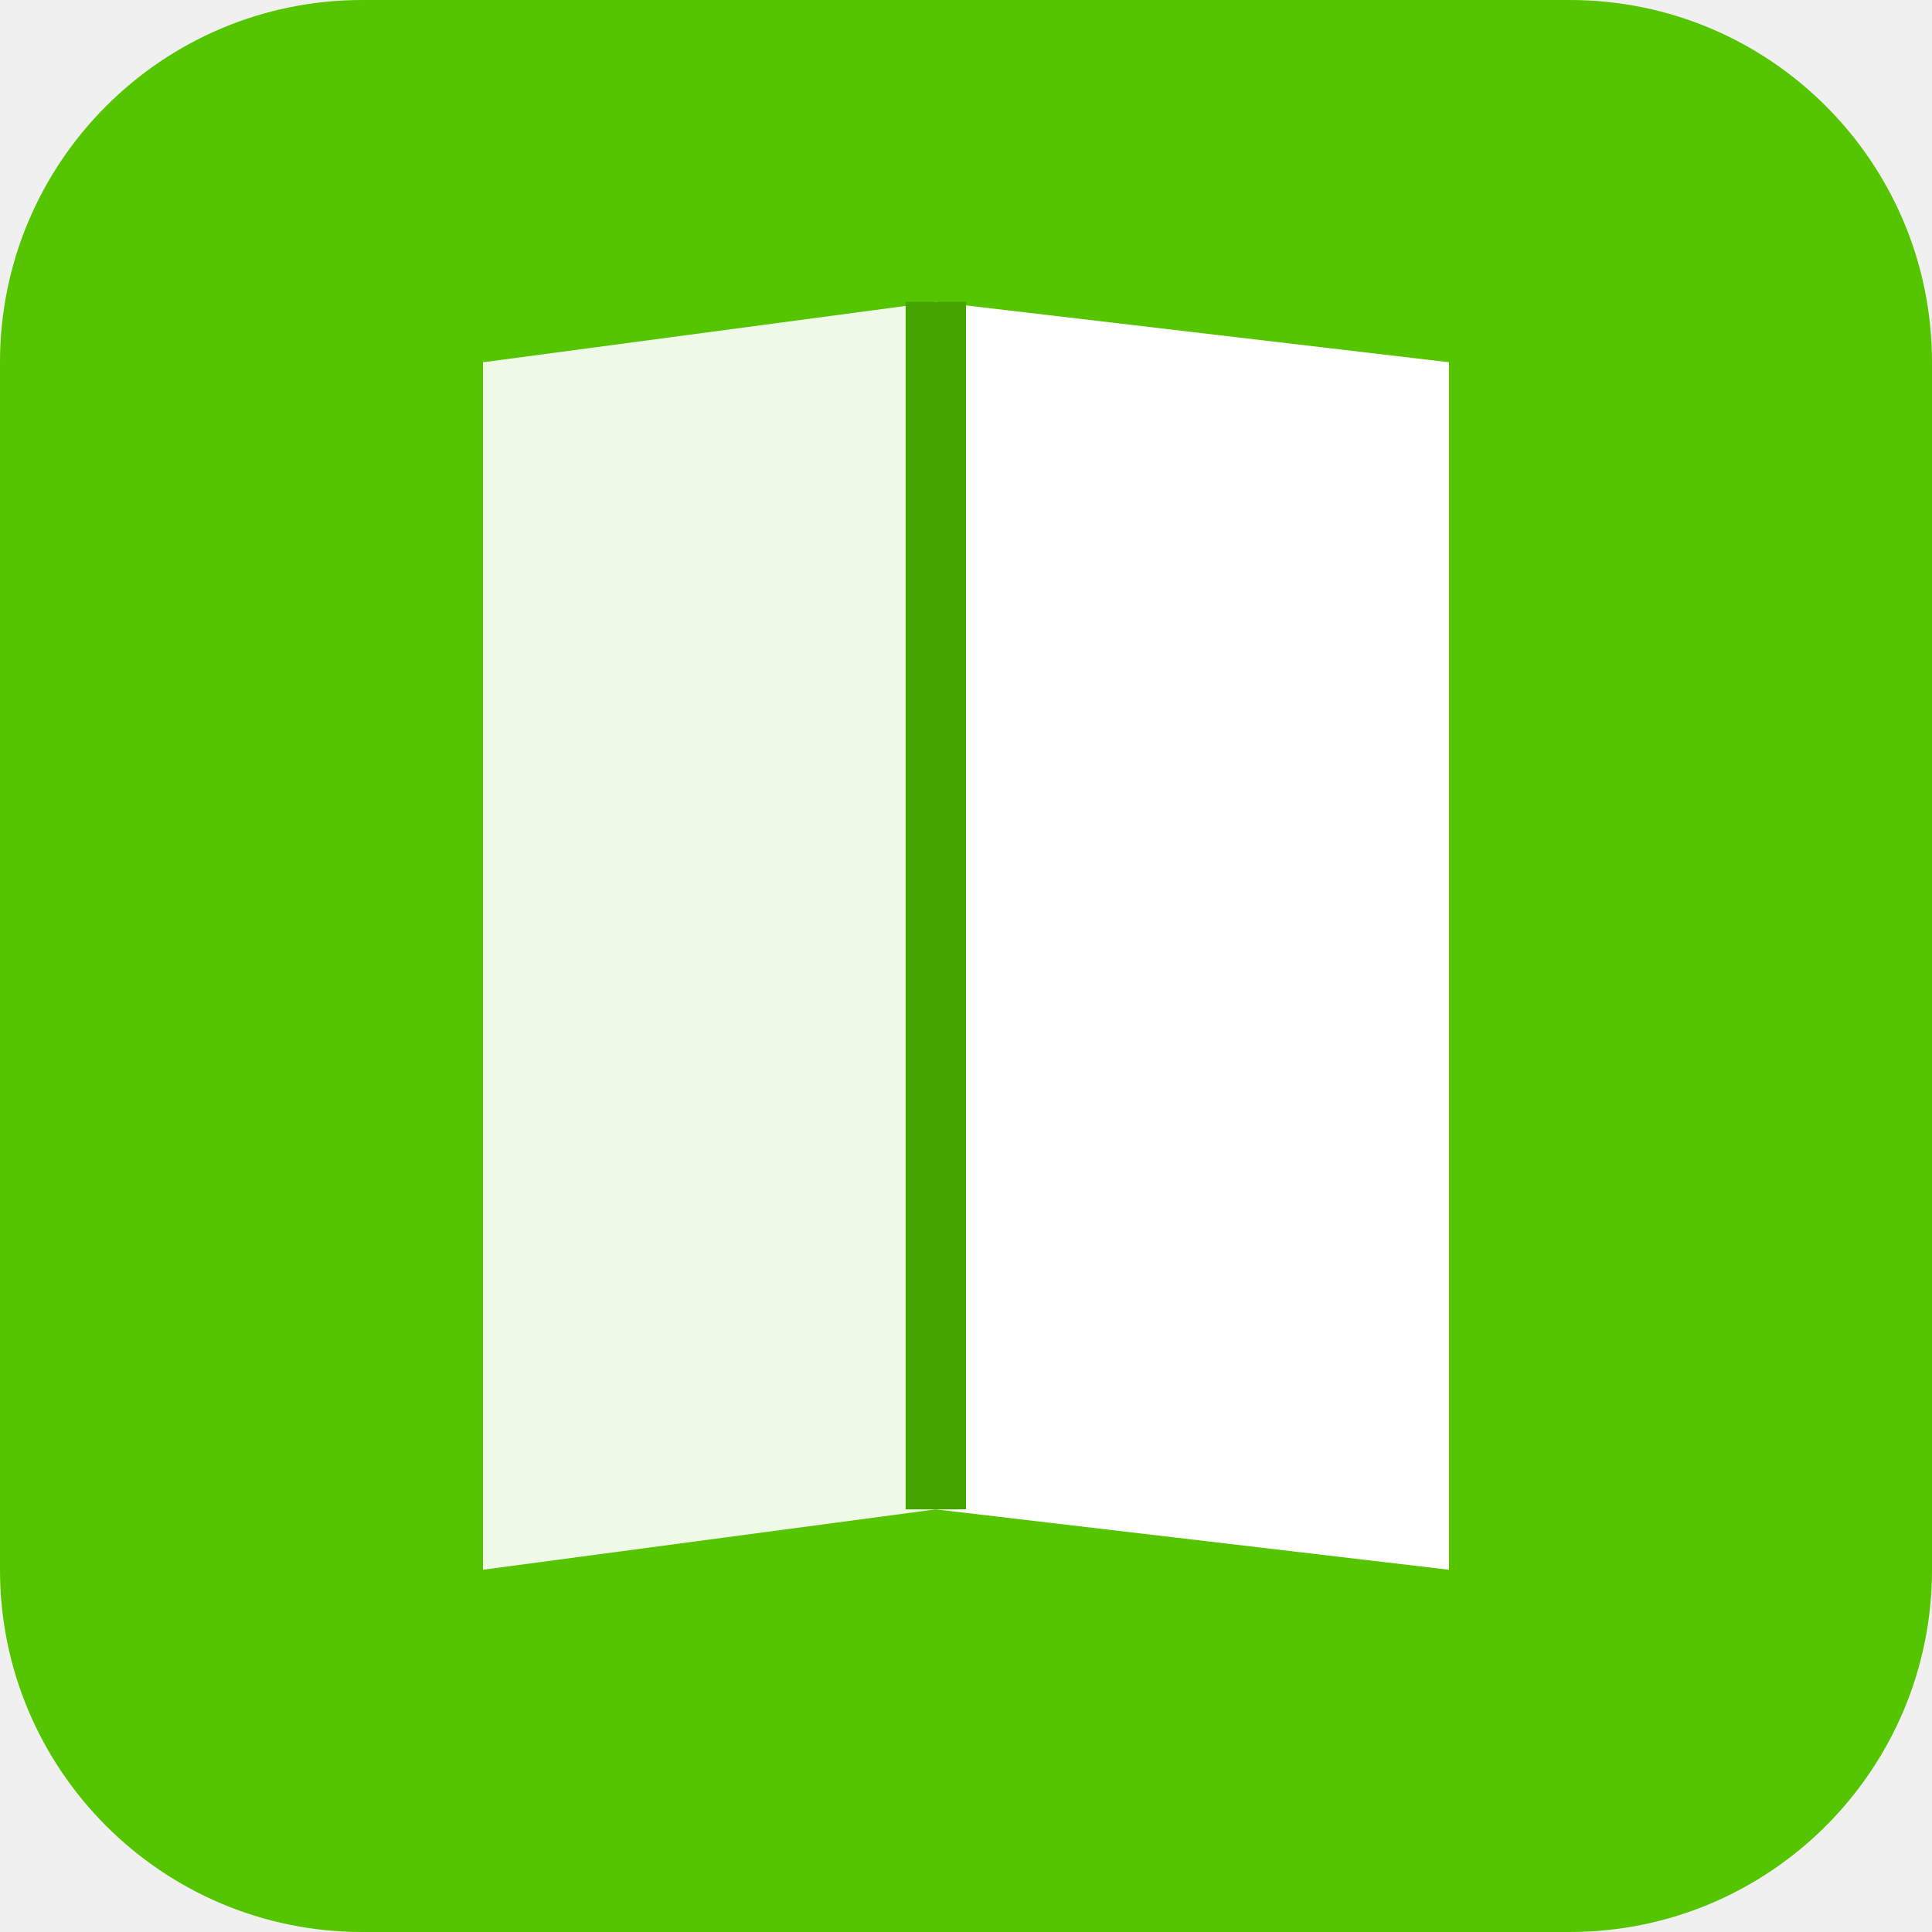
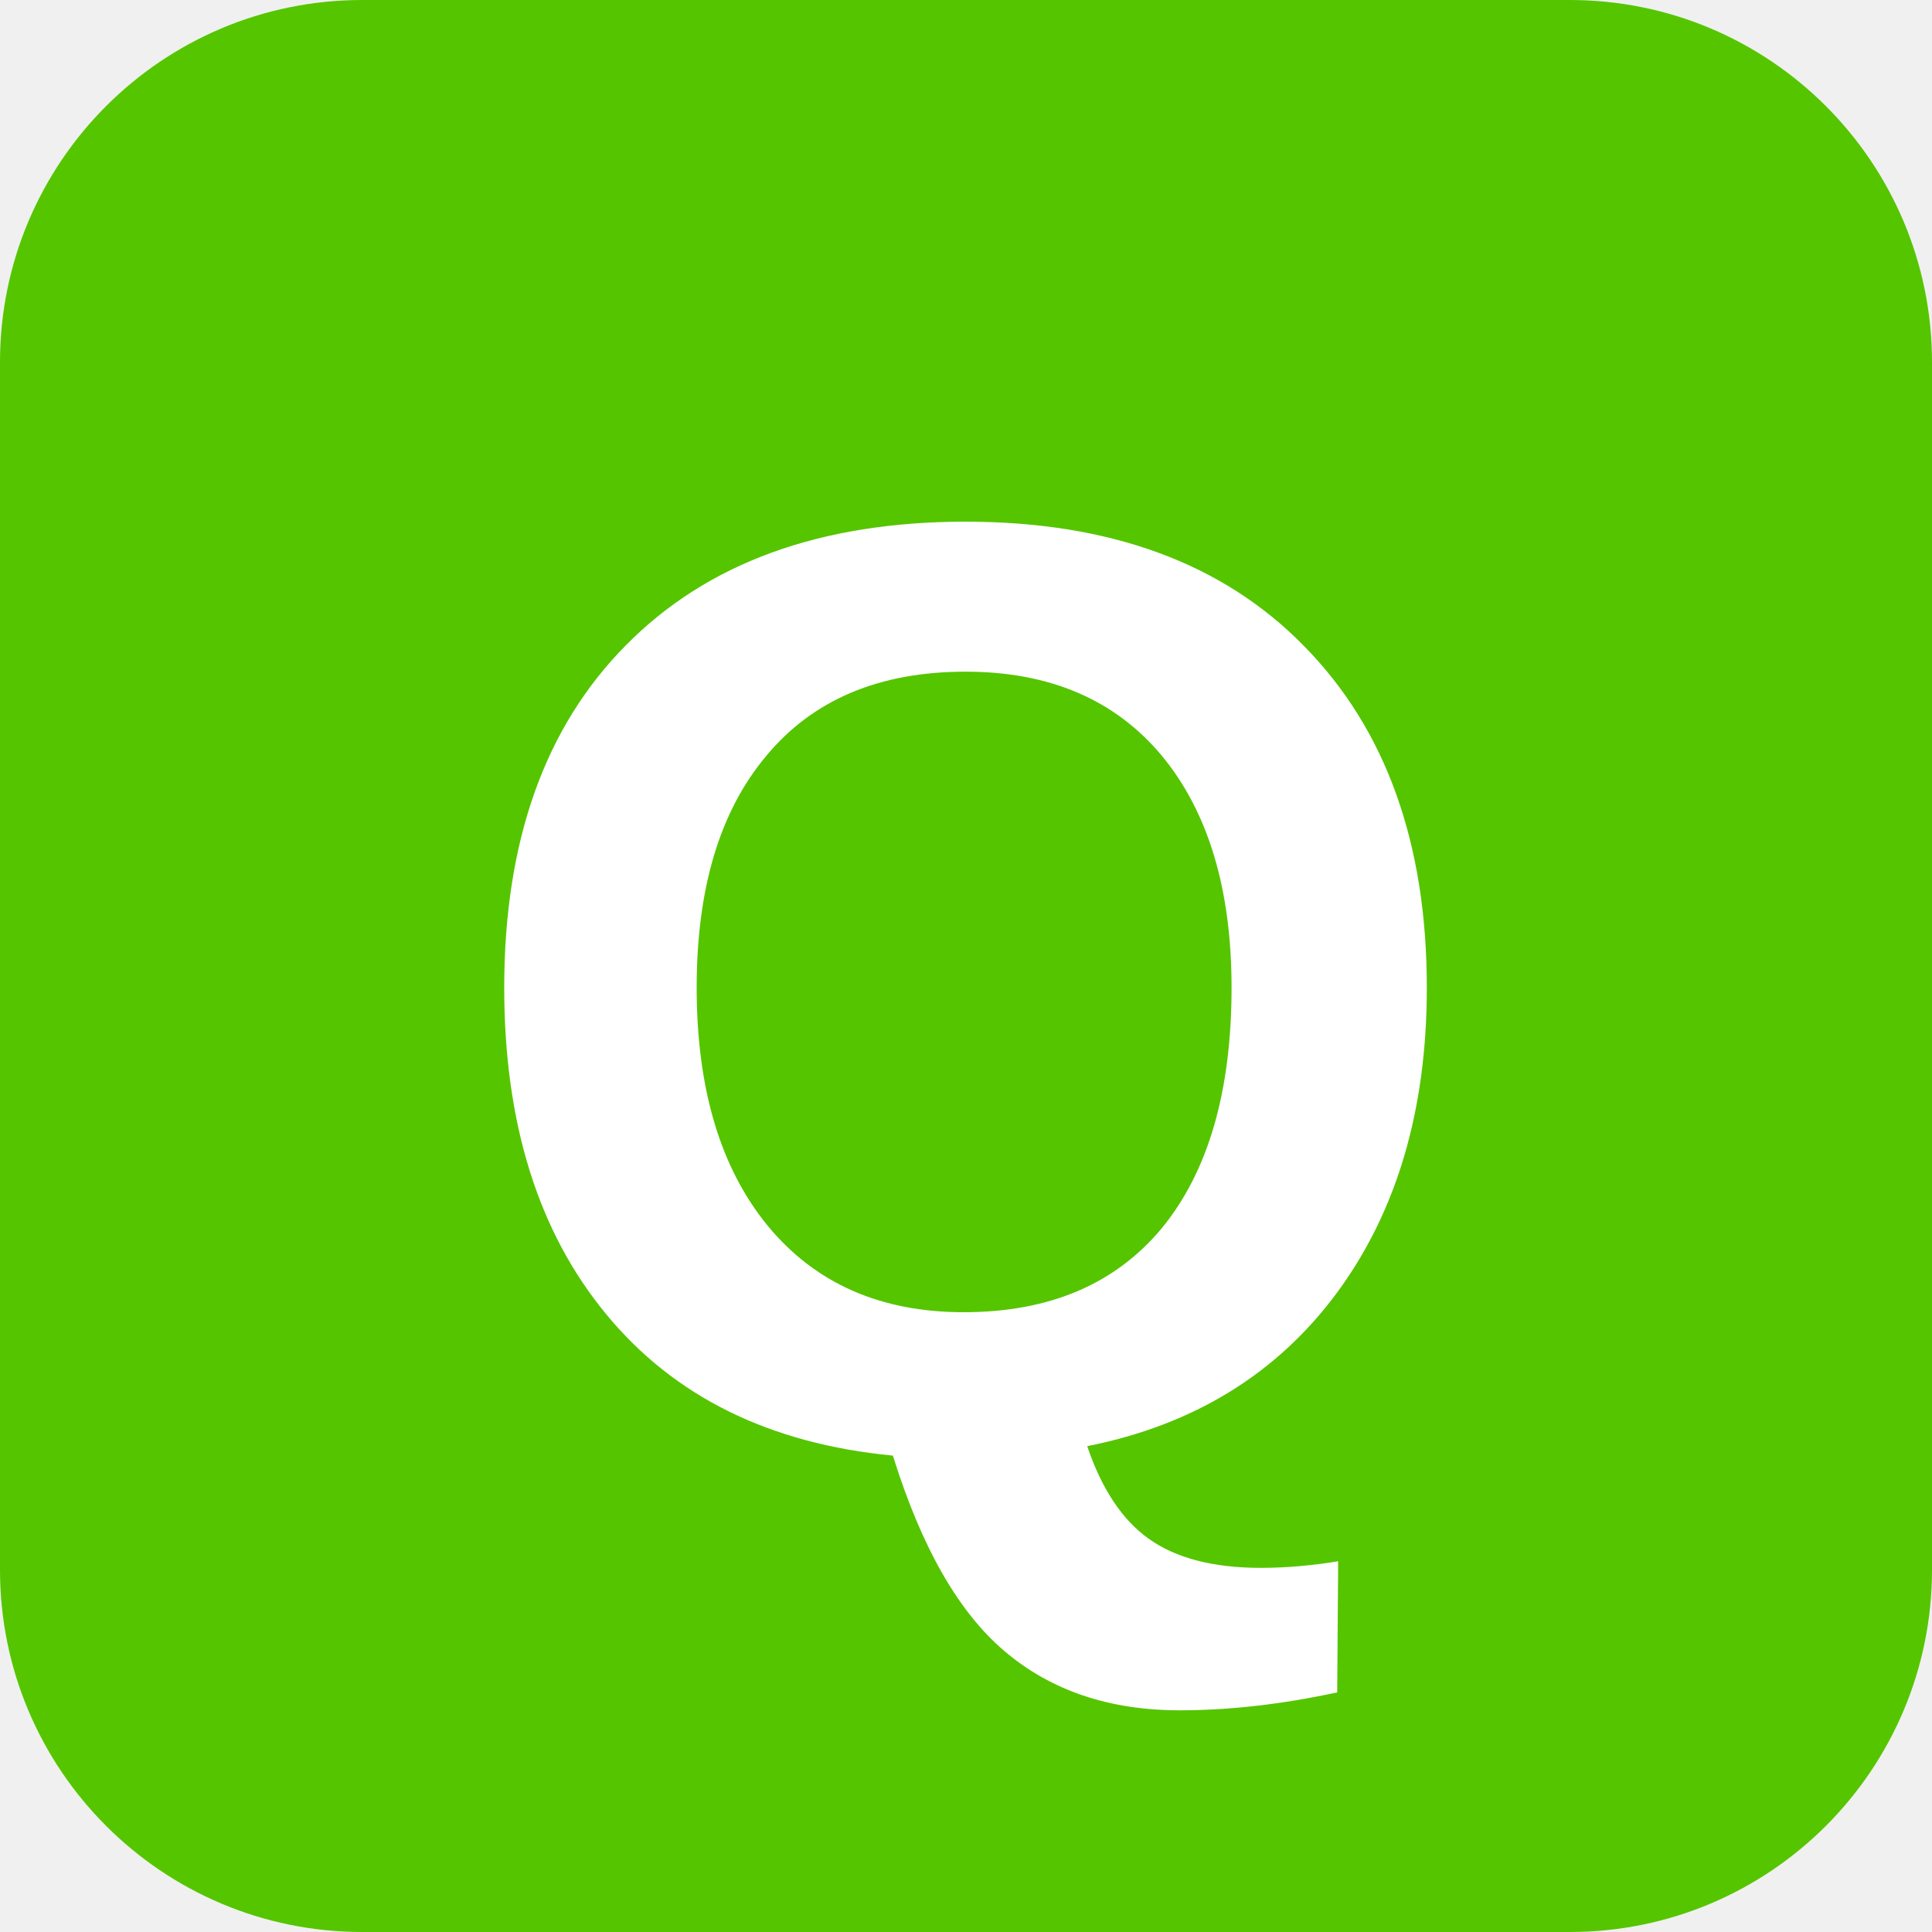
<svg xmlns="http://www.w3.org/2000/svg" width="32" height="32" viewBox="0 0 32 32" fill="none">
  <rect width="32" height="32" rx="6" fill="#55c500" />
-   <path d="M 8 6 L 8 26 L 15.5 25 L 15.5 5 Z" fill="#ffffff" opacity="0.9" />
-   <path d="M 15.5 5 L 15.5 25 L 24 26 L 24 6 Z" fill="#ffffff" />
-   <line x1="15.5" y1="5" x2="15.5" y2="25" stroke="#45a500" stroke-width="1" />
+   <text x="16" y="24" font-family="Arial, sans-serif" font-size="22" font-weight="bold" fill="#ffffff" text-anchor="middle">Q</text>
</svg>
